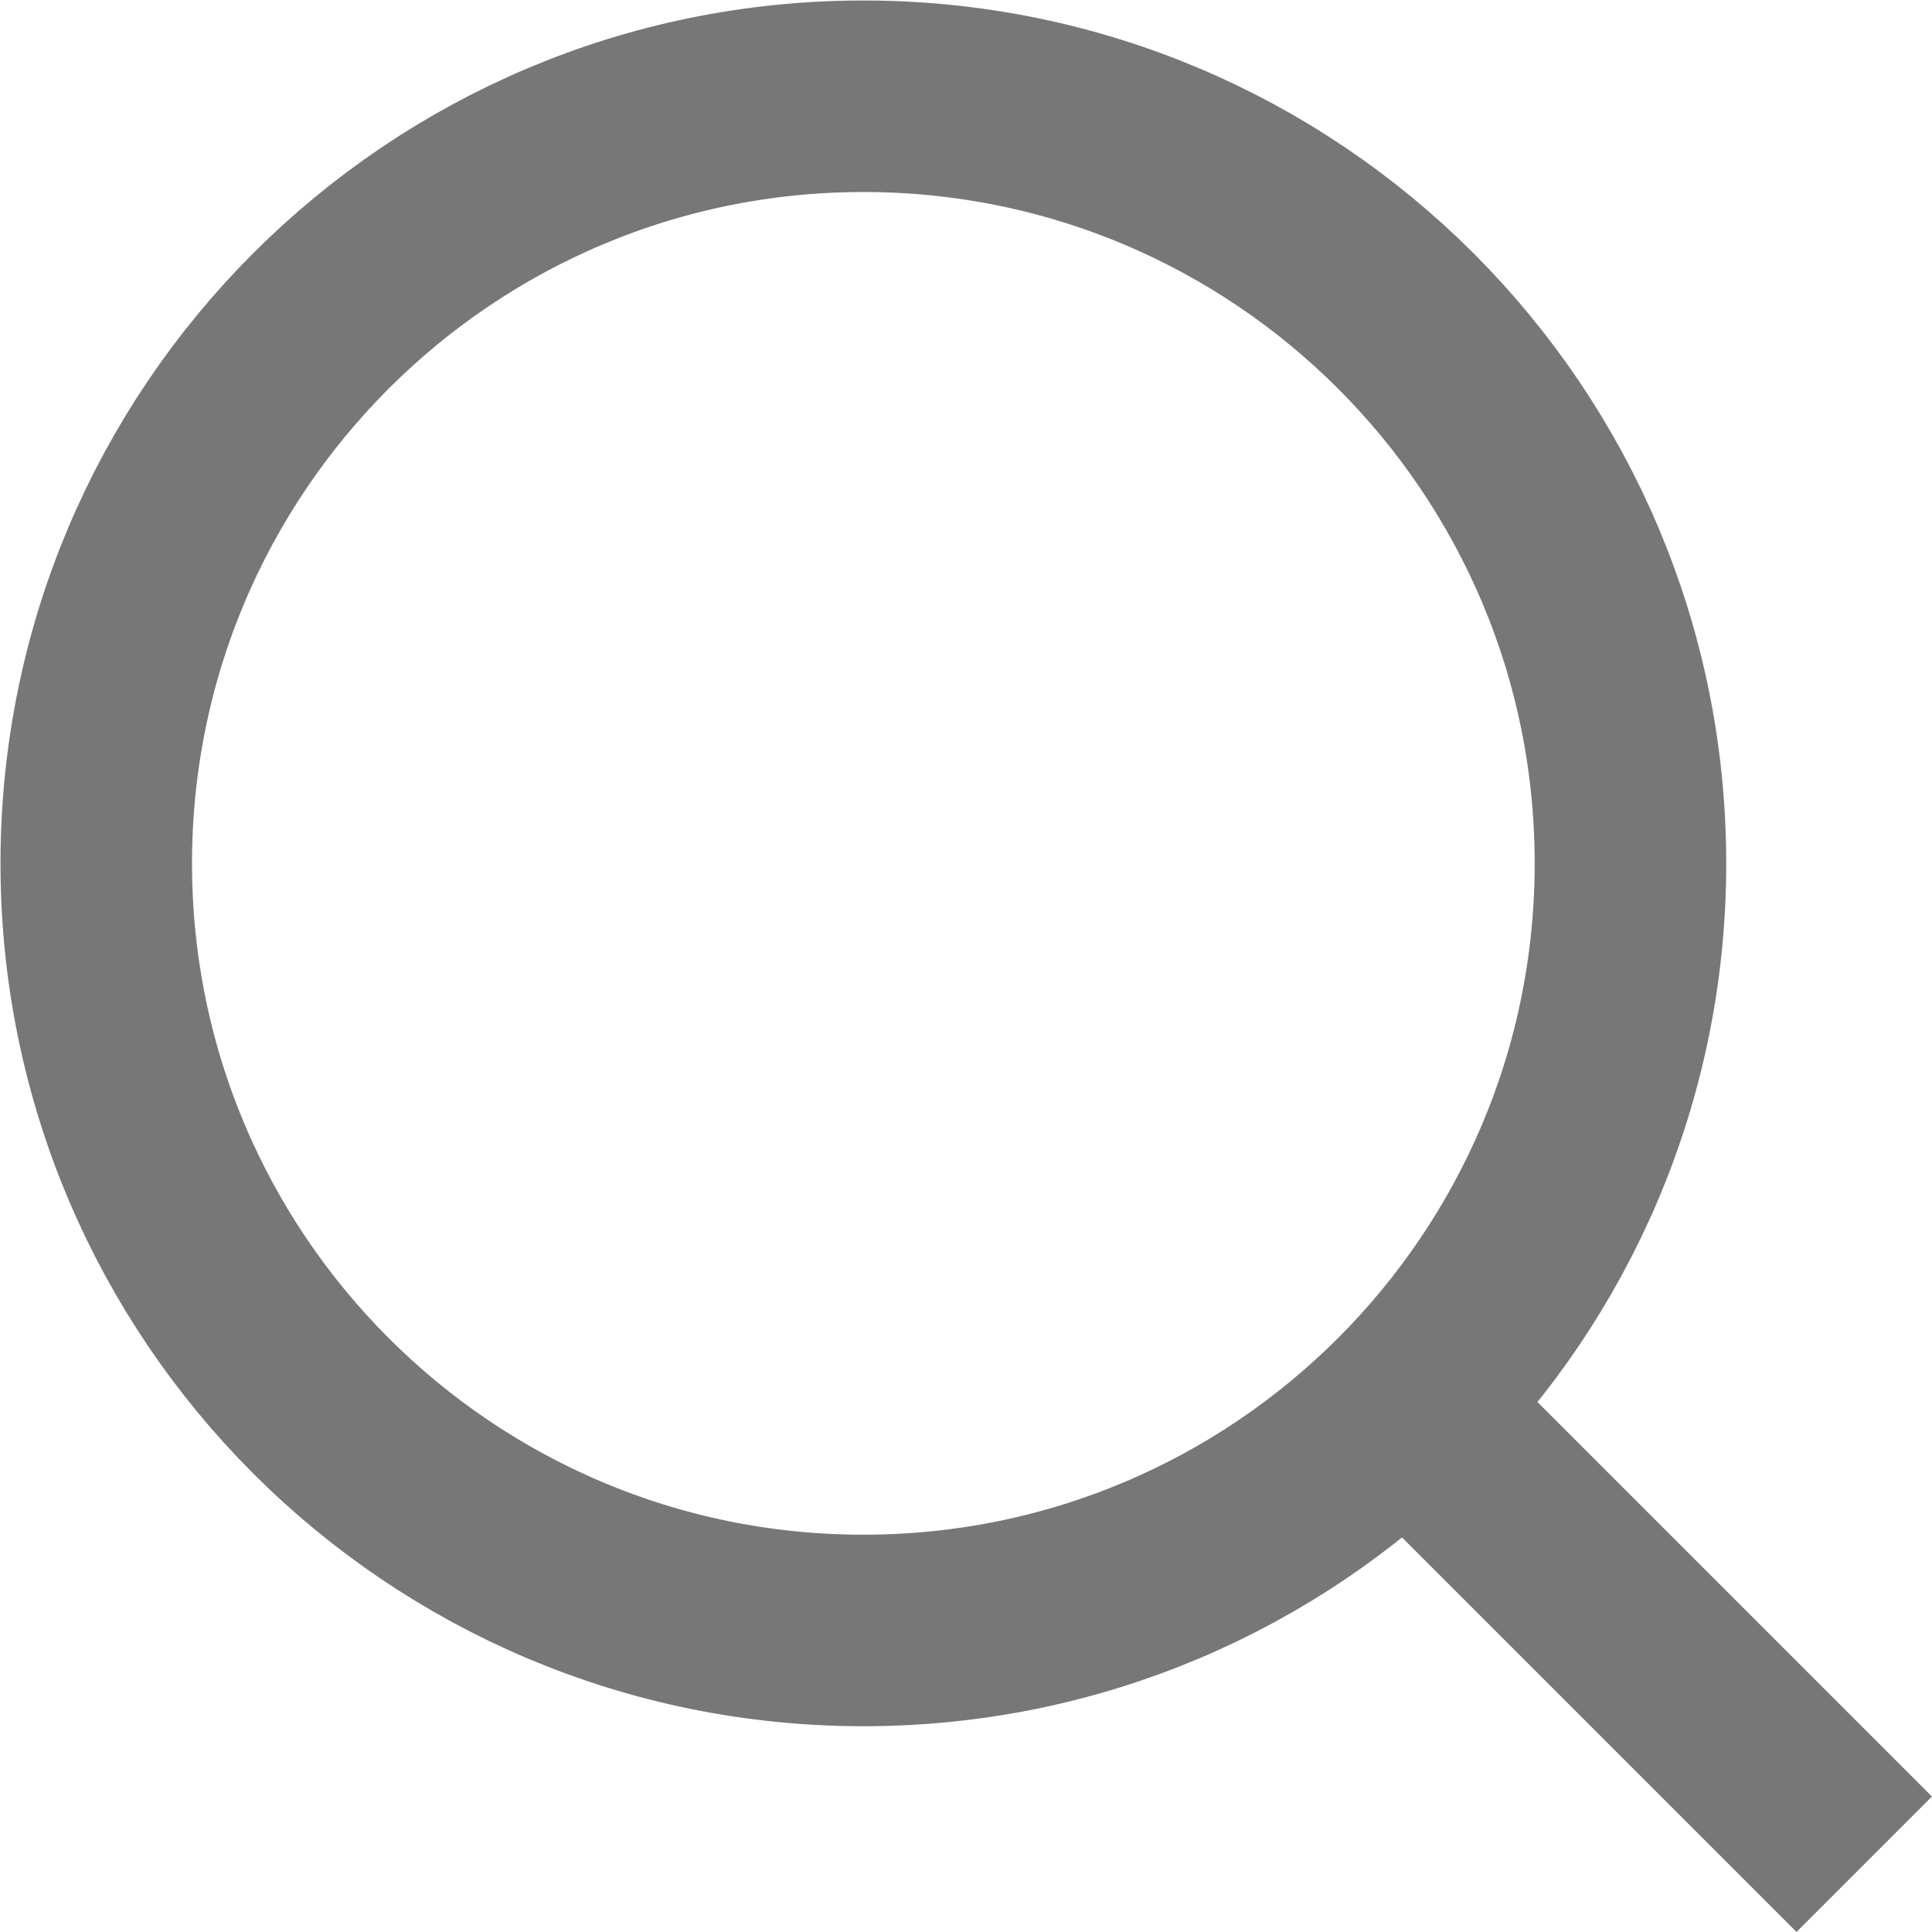
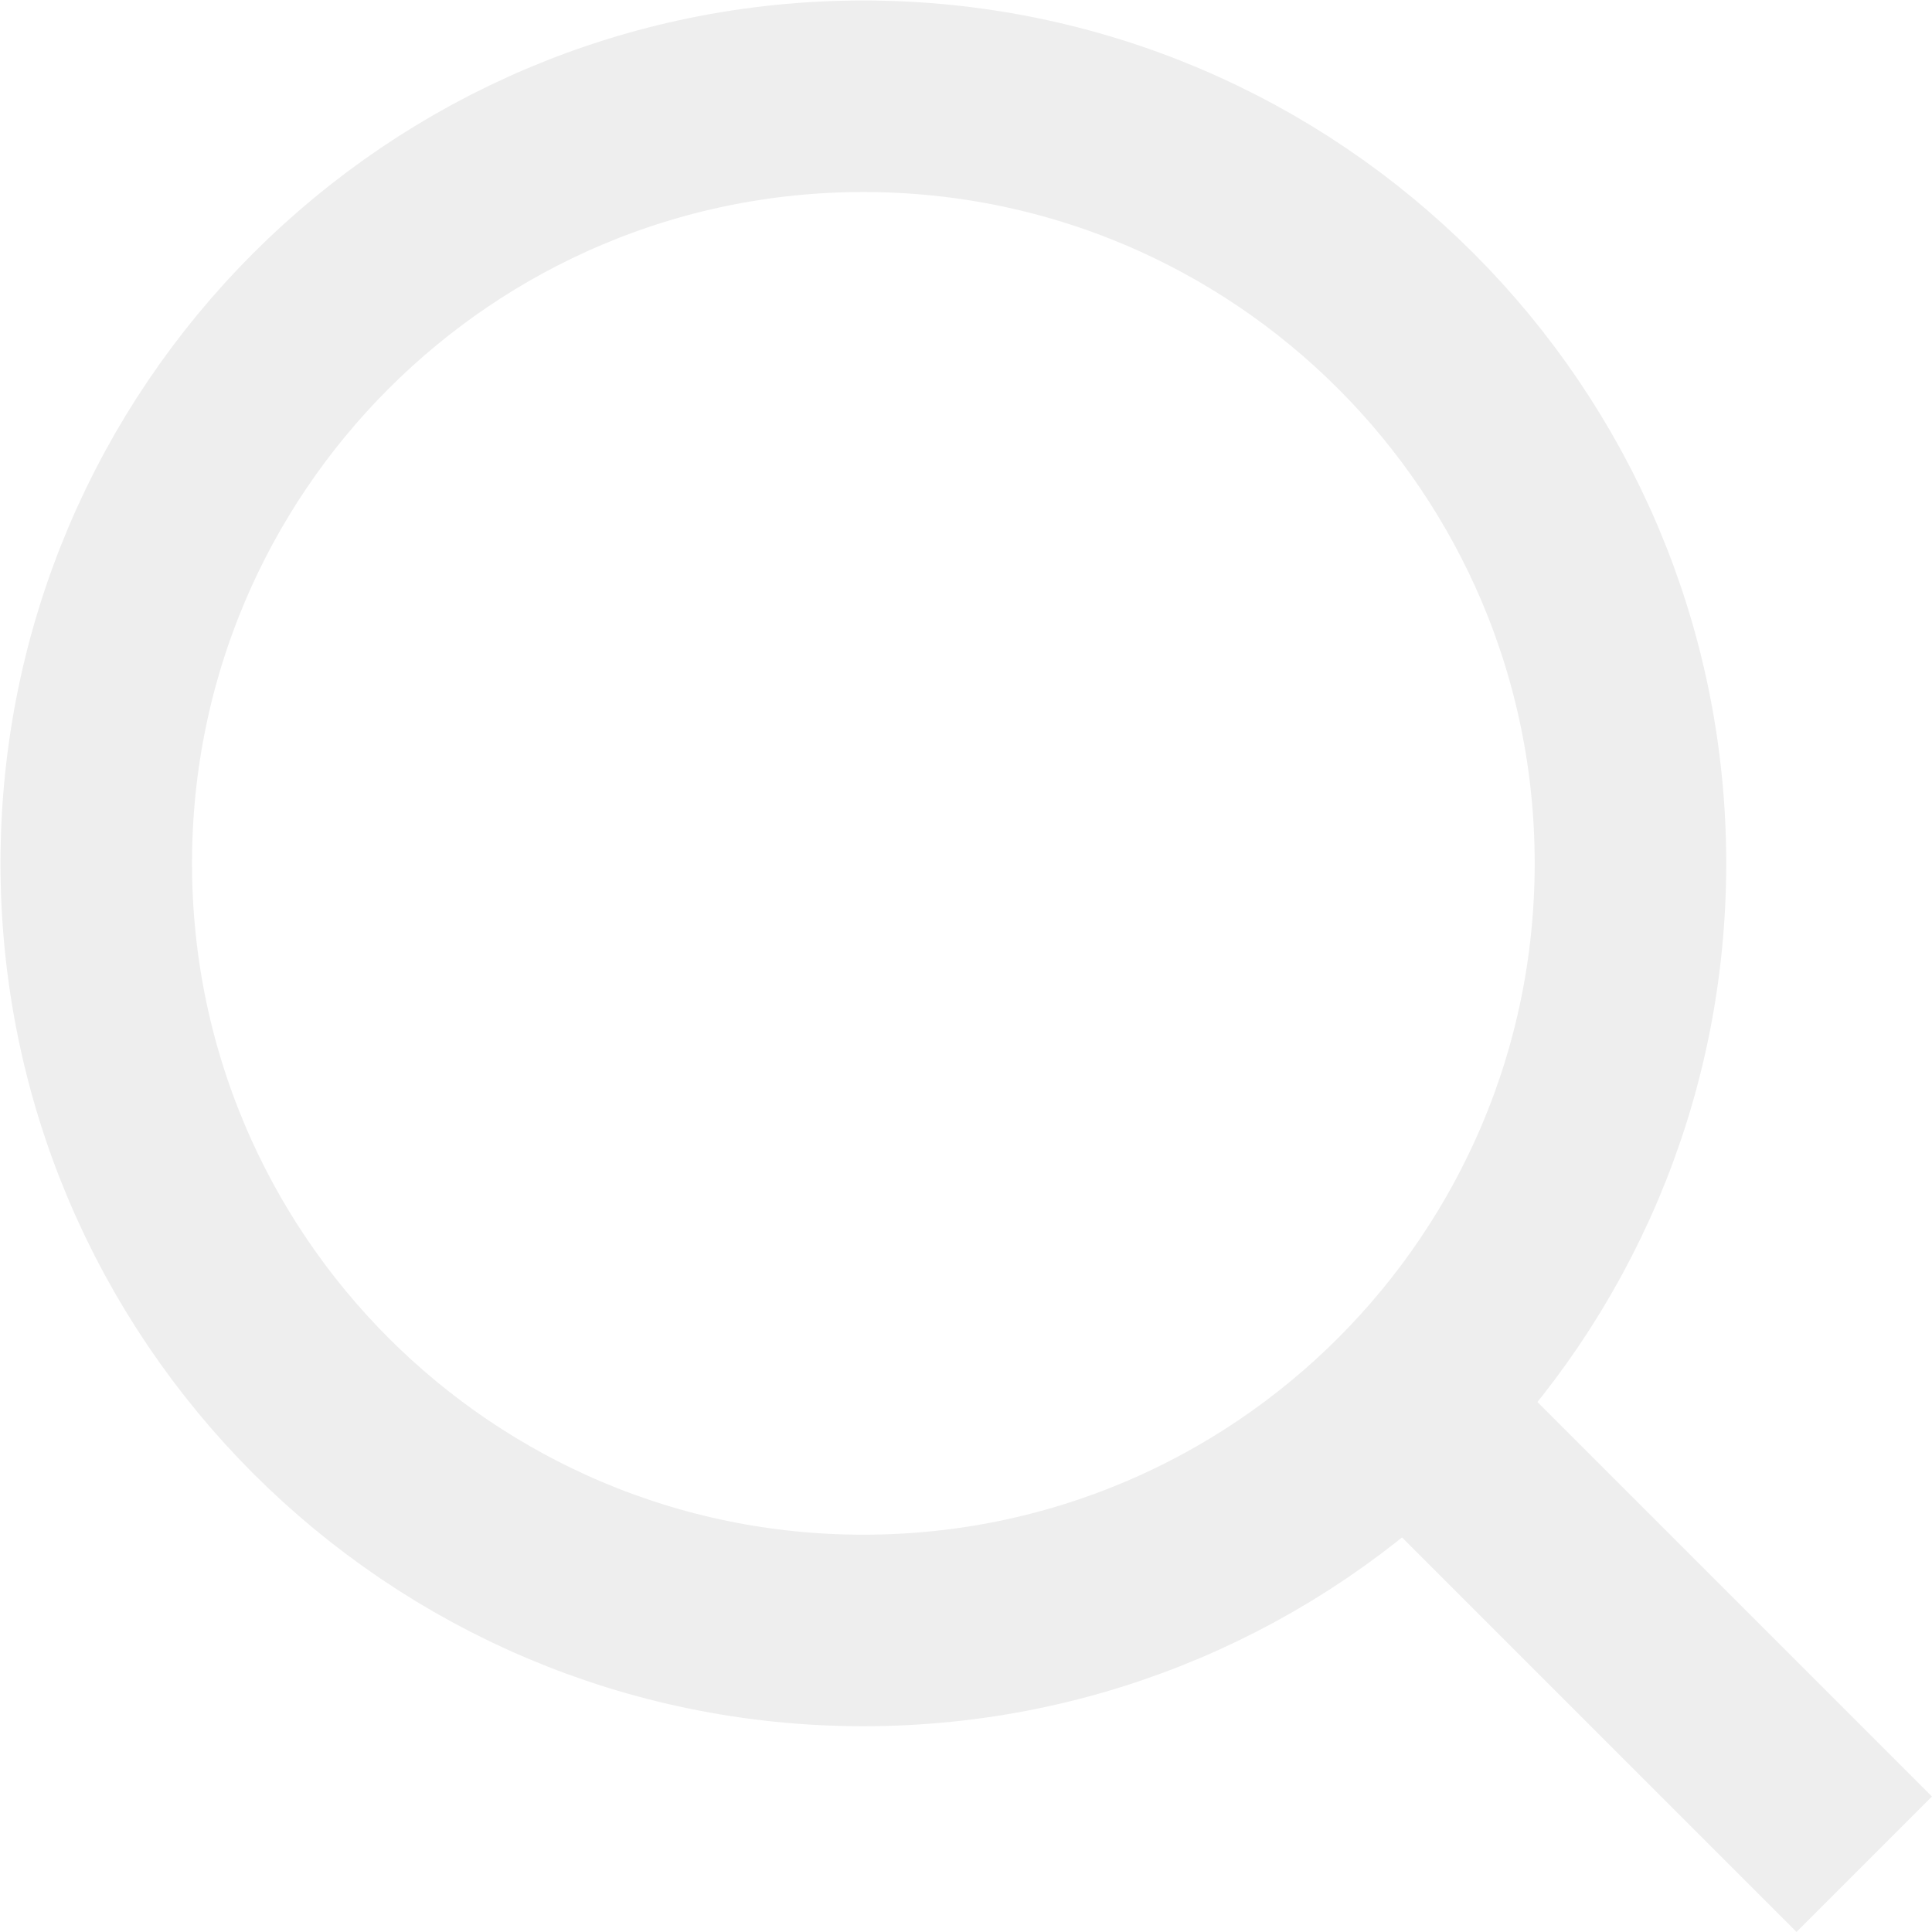
<svg xmlns="http://www.w3.org/2000/svg" viewBox="0 0 19.67 19.67">
  <g id="Layer_2" data-name="Layer 2">
    <g id="Layer_1-2" data-name="Layer 1">
      <g id="Layer_1-2-2" data-name="Layer 1-2">
-         <circle cx="8.79" cy="8.79" r="7.81" fill="none" stroke="#777" stroke-miterlimit="10" stroke-width="1.95" />
-         <line x1="14.31" y1="14.31" x2="18.98" y2="18.98" fill="none" stroke="#777" stroke-miterlimit="10" stroke-width="1.95" />
+         <circle cx="8.79" cy="8.79" r="7.81" fill="none" stroke="#eee" stroke-miterlimit="10" stroke-width="1.95" />
+         <line x1="14.31" y1="14.31" x2="18.98" y2="18.98" fill="none" stroke="#eee" stroke-miterlimit="10" stroke-width="1.95" />
      </g>
    </g>
  </g>
</svg>
